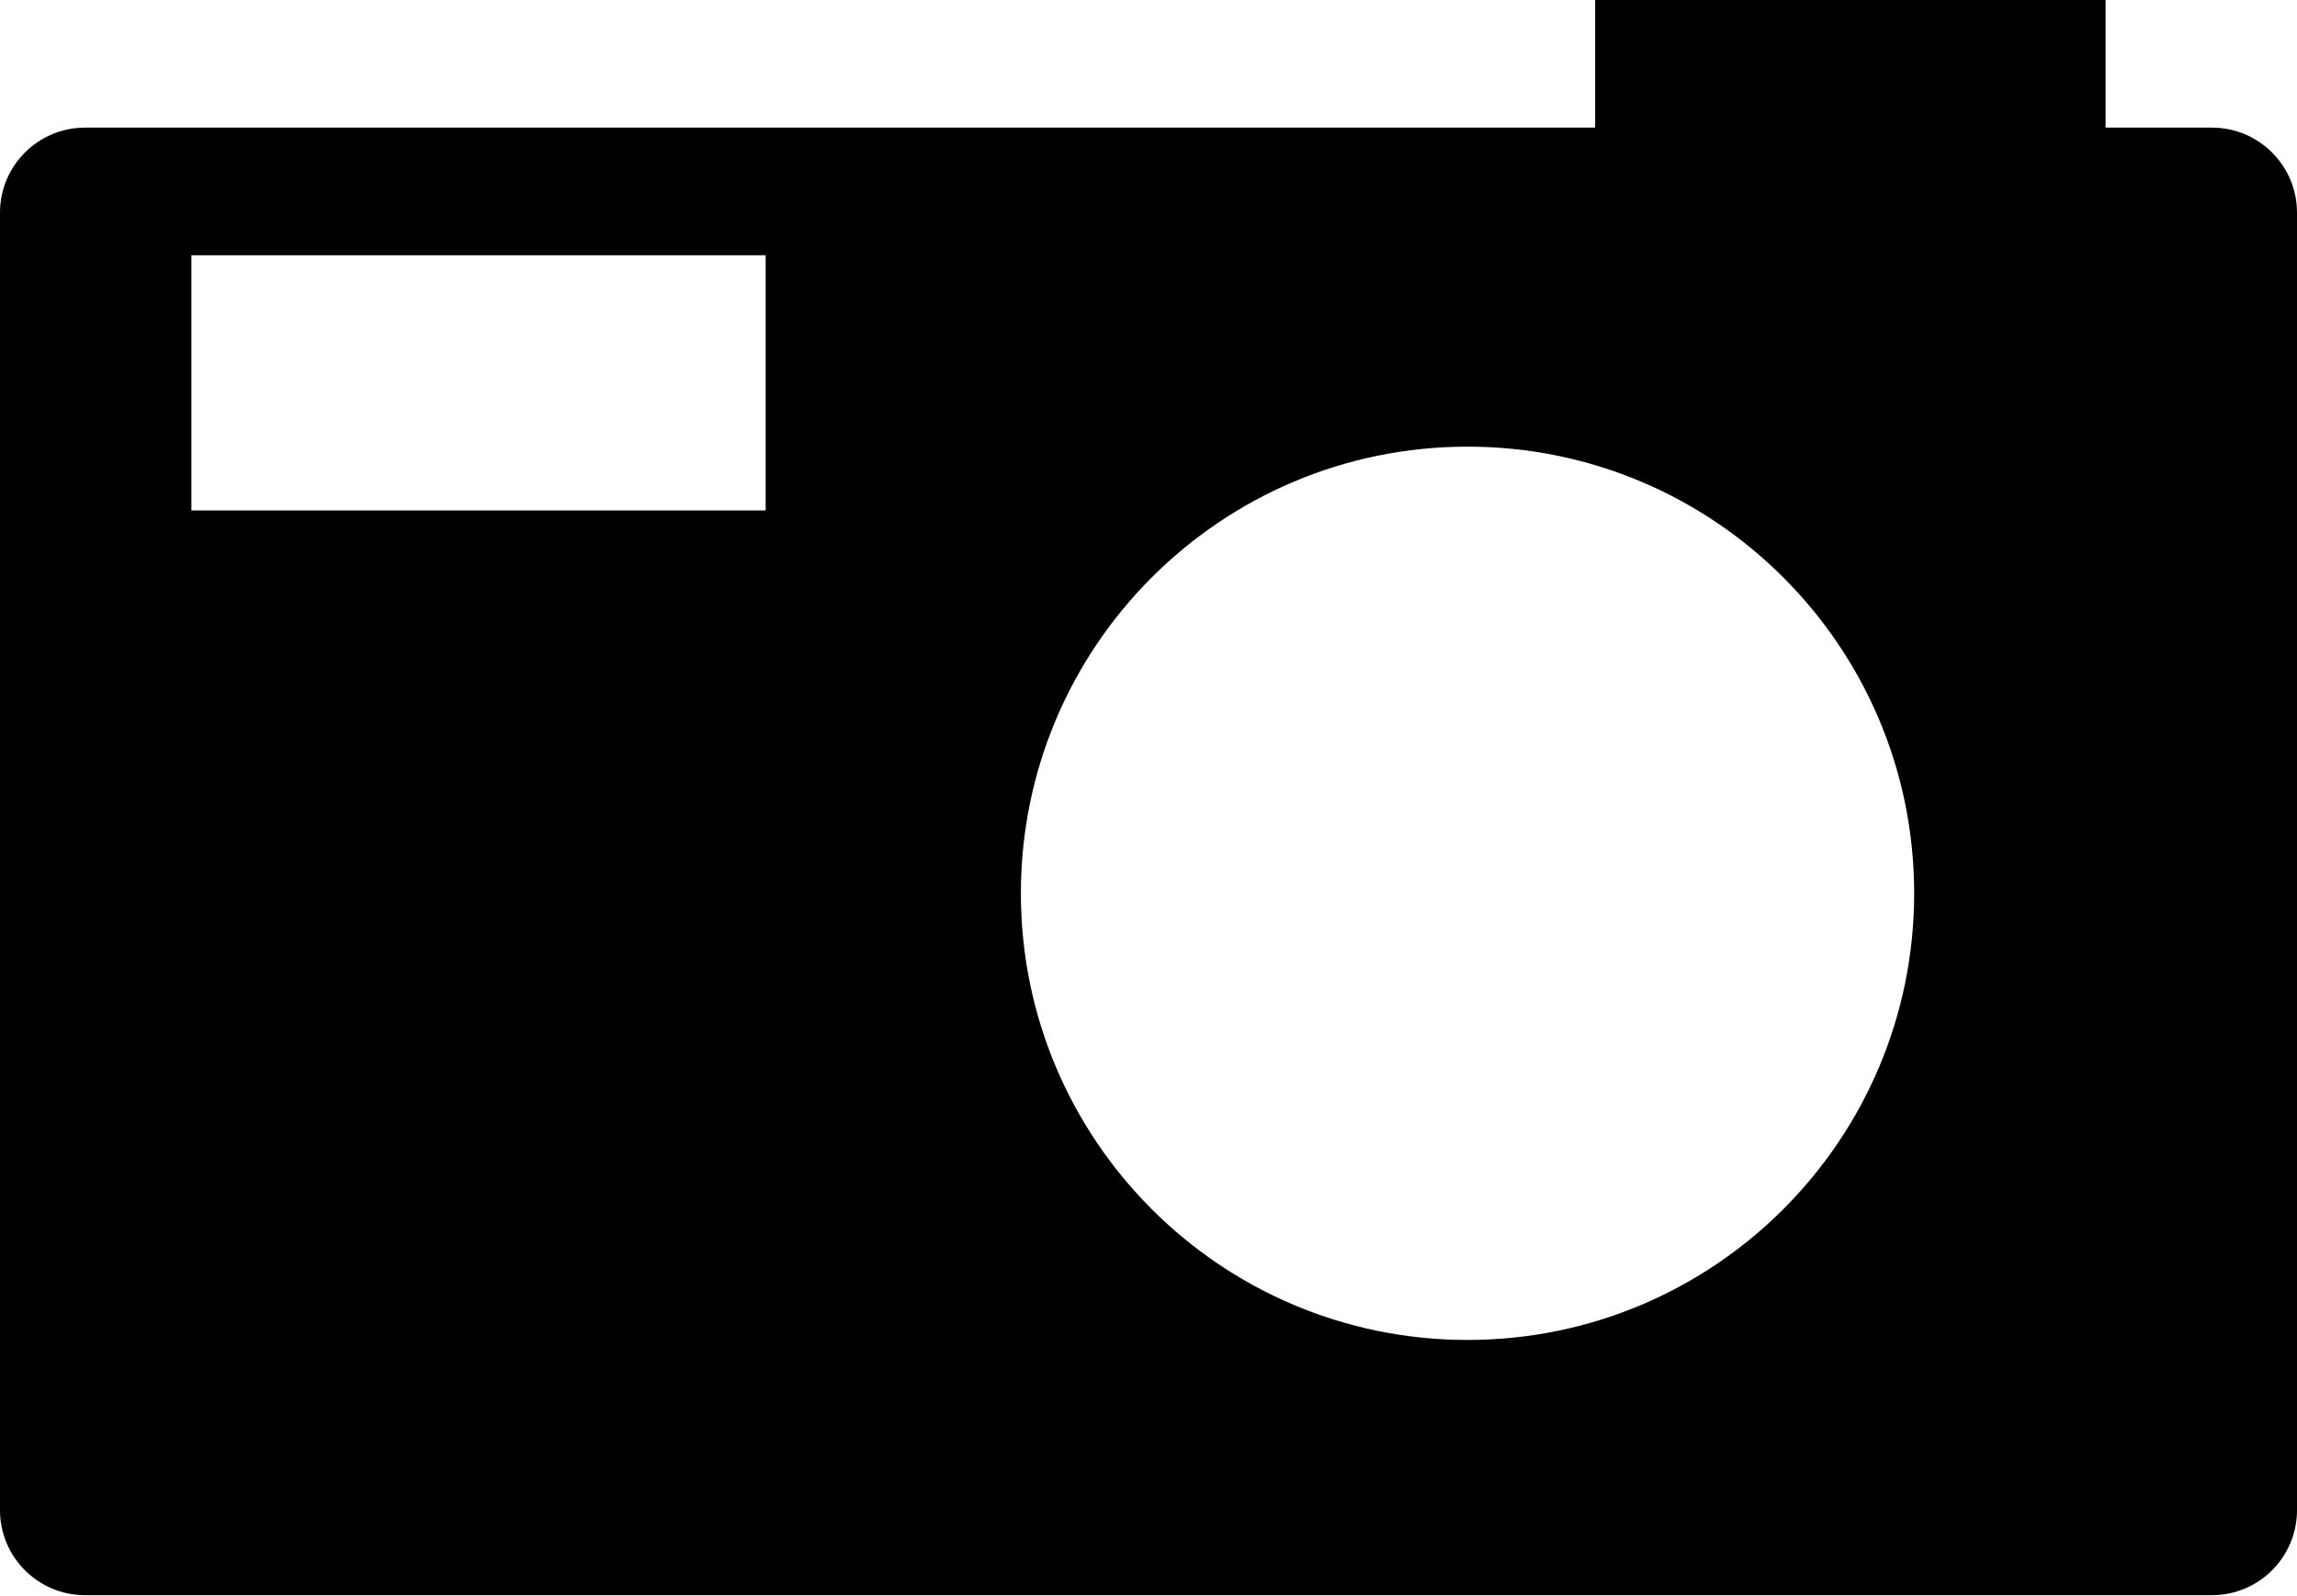
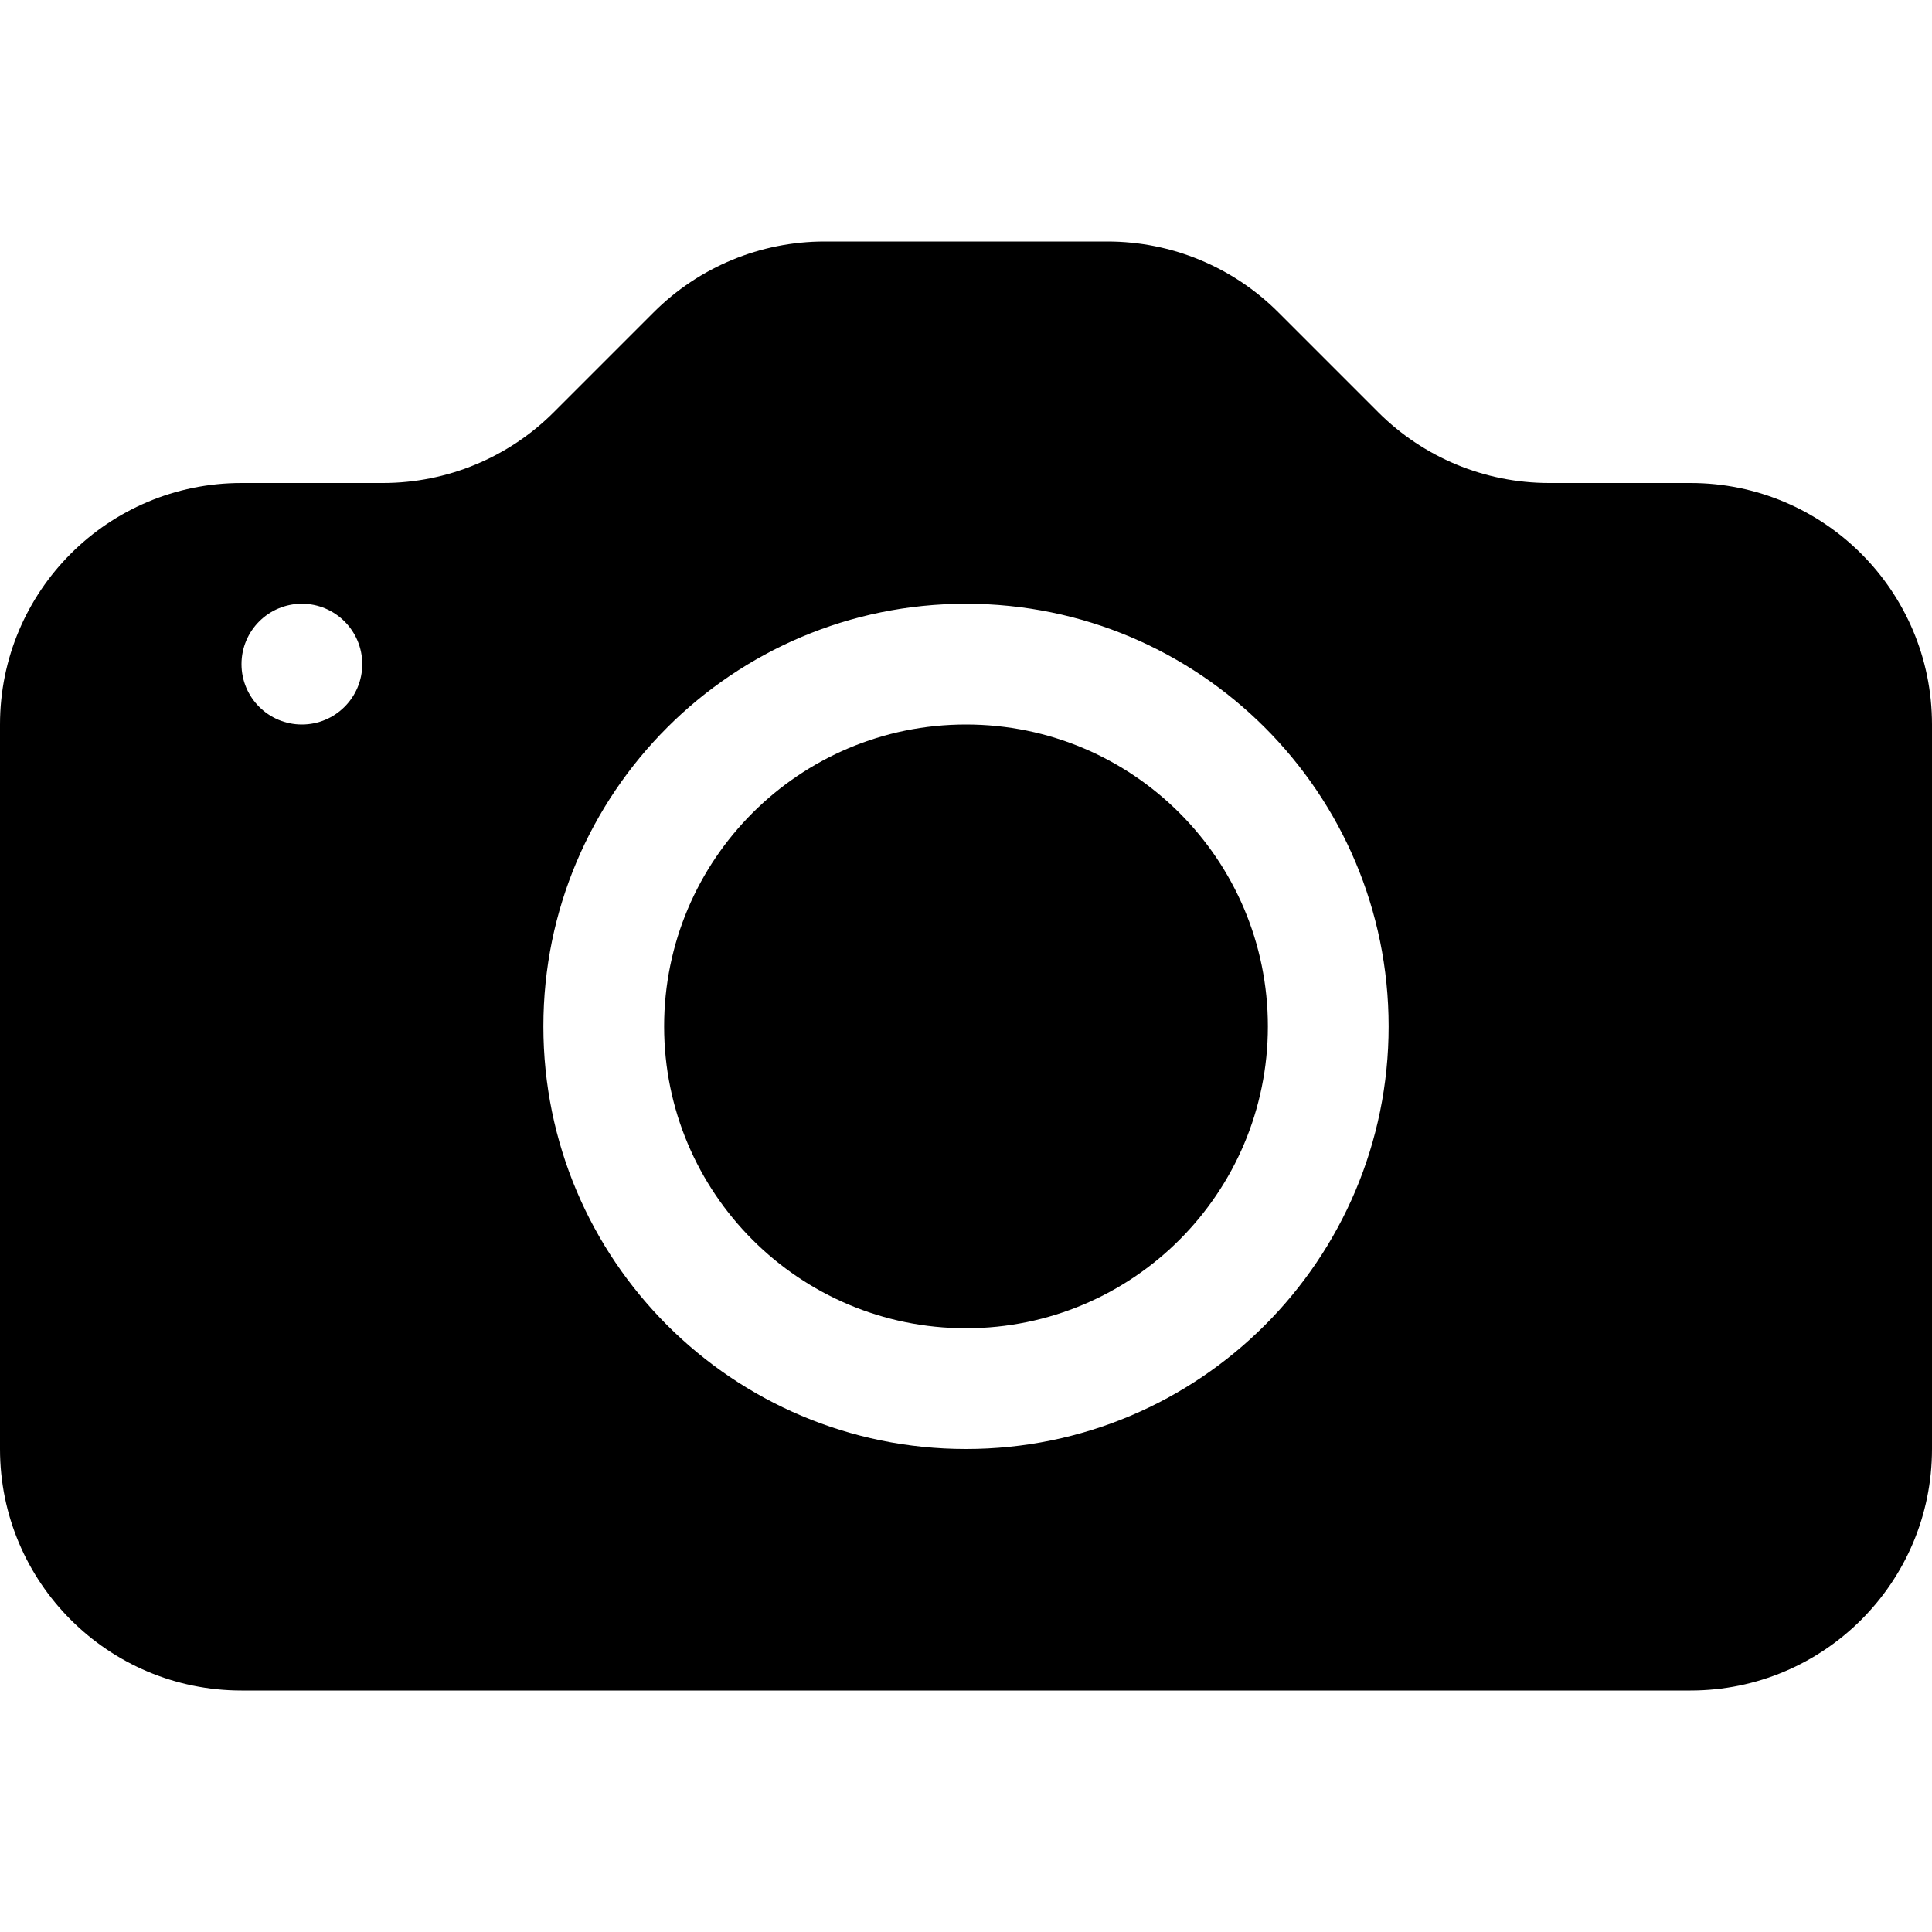
- <svg xmlns="http://www.w3.org/2000/svg" version="1.1" baseProfile="tiny" id="Layer_2" x="0px" y="0px" width="324px" height="225px" viewBox="0 0 324 225" xml:space="preserve">
-   <path fill-rule="evenodd" d="M312,18h-15V0h-72v18H12C5.373,18,0,23.373,0,30v183c0,6.627,5.373,12,12,12h300  c6.627,0,12-5.373,12-12V30C324,23.373,318.627,18,312,18z M108,72H27V36h81V72z M207,189c-34.794,0-63-28.206-63-63  s28.206-63,63-63s63,28.206,63,63S241.794,189,207,189z" />
+ <svg xmlns="http://www.w3.org/2000/svg" width="16" height="16" fill="currentColor" class="bi bi-camera-fill" viewBox="0 0 16 16">
+   <path d="M10.5 8.5a2.5 2.5 0 1 1-5 0 2.5 2.5 0 0 1 5 0z" />
+   <path d="M2 4a2 2 0 0 0-2 2v6a2 2 0 0 0 2 2h12a2 2 0 0 0 2-2V6a2 2 0 0 0-2-2h-1.172a2 2 0 0 1-1.414-.586l-.828-.828A2 2 0 0 0 9.172 2H6.828a2 2 0 0 0-1.414.586l-.828.828A2 2 0 0 1 3.172 4H2zm.5 2a.5.5 0 1 1 0-1 .5.5 0 0 1 0 1zm9 2.5a3.5 3.5 0 1 1-7 0 3.5 3.5 0 0 1 7 0z" />
</svg>
